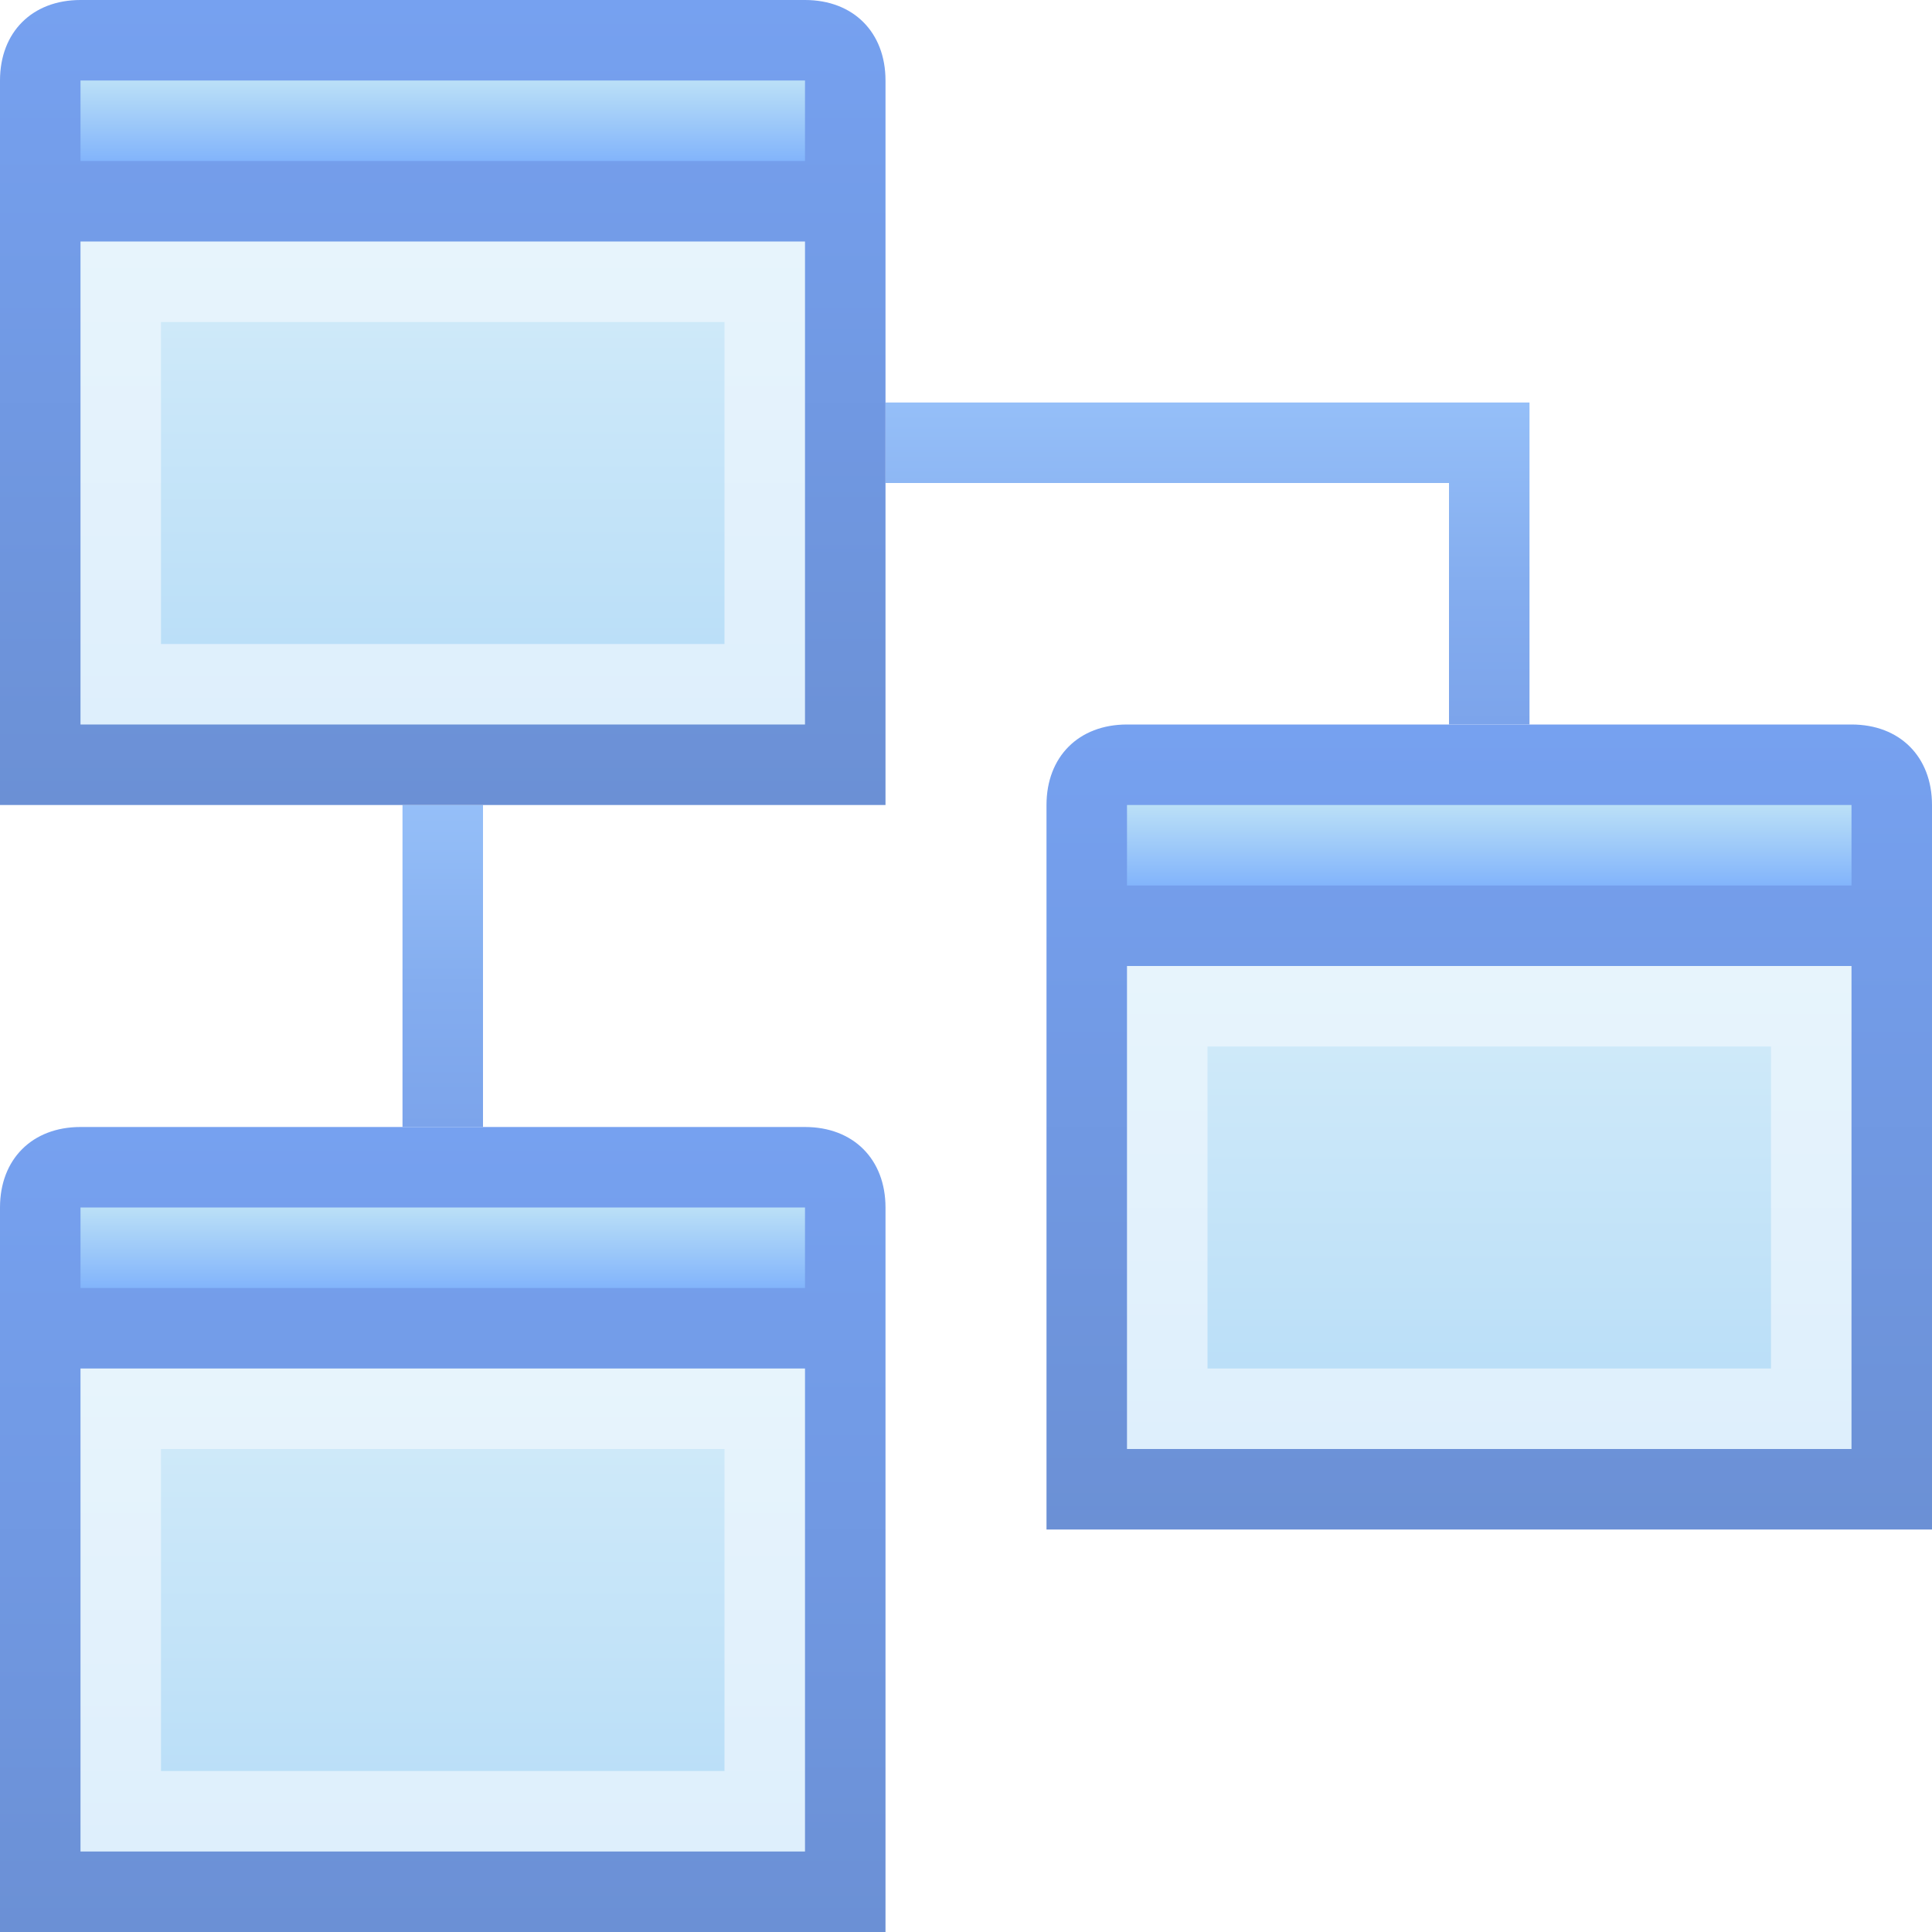
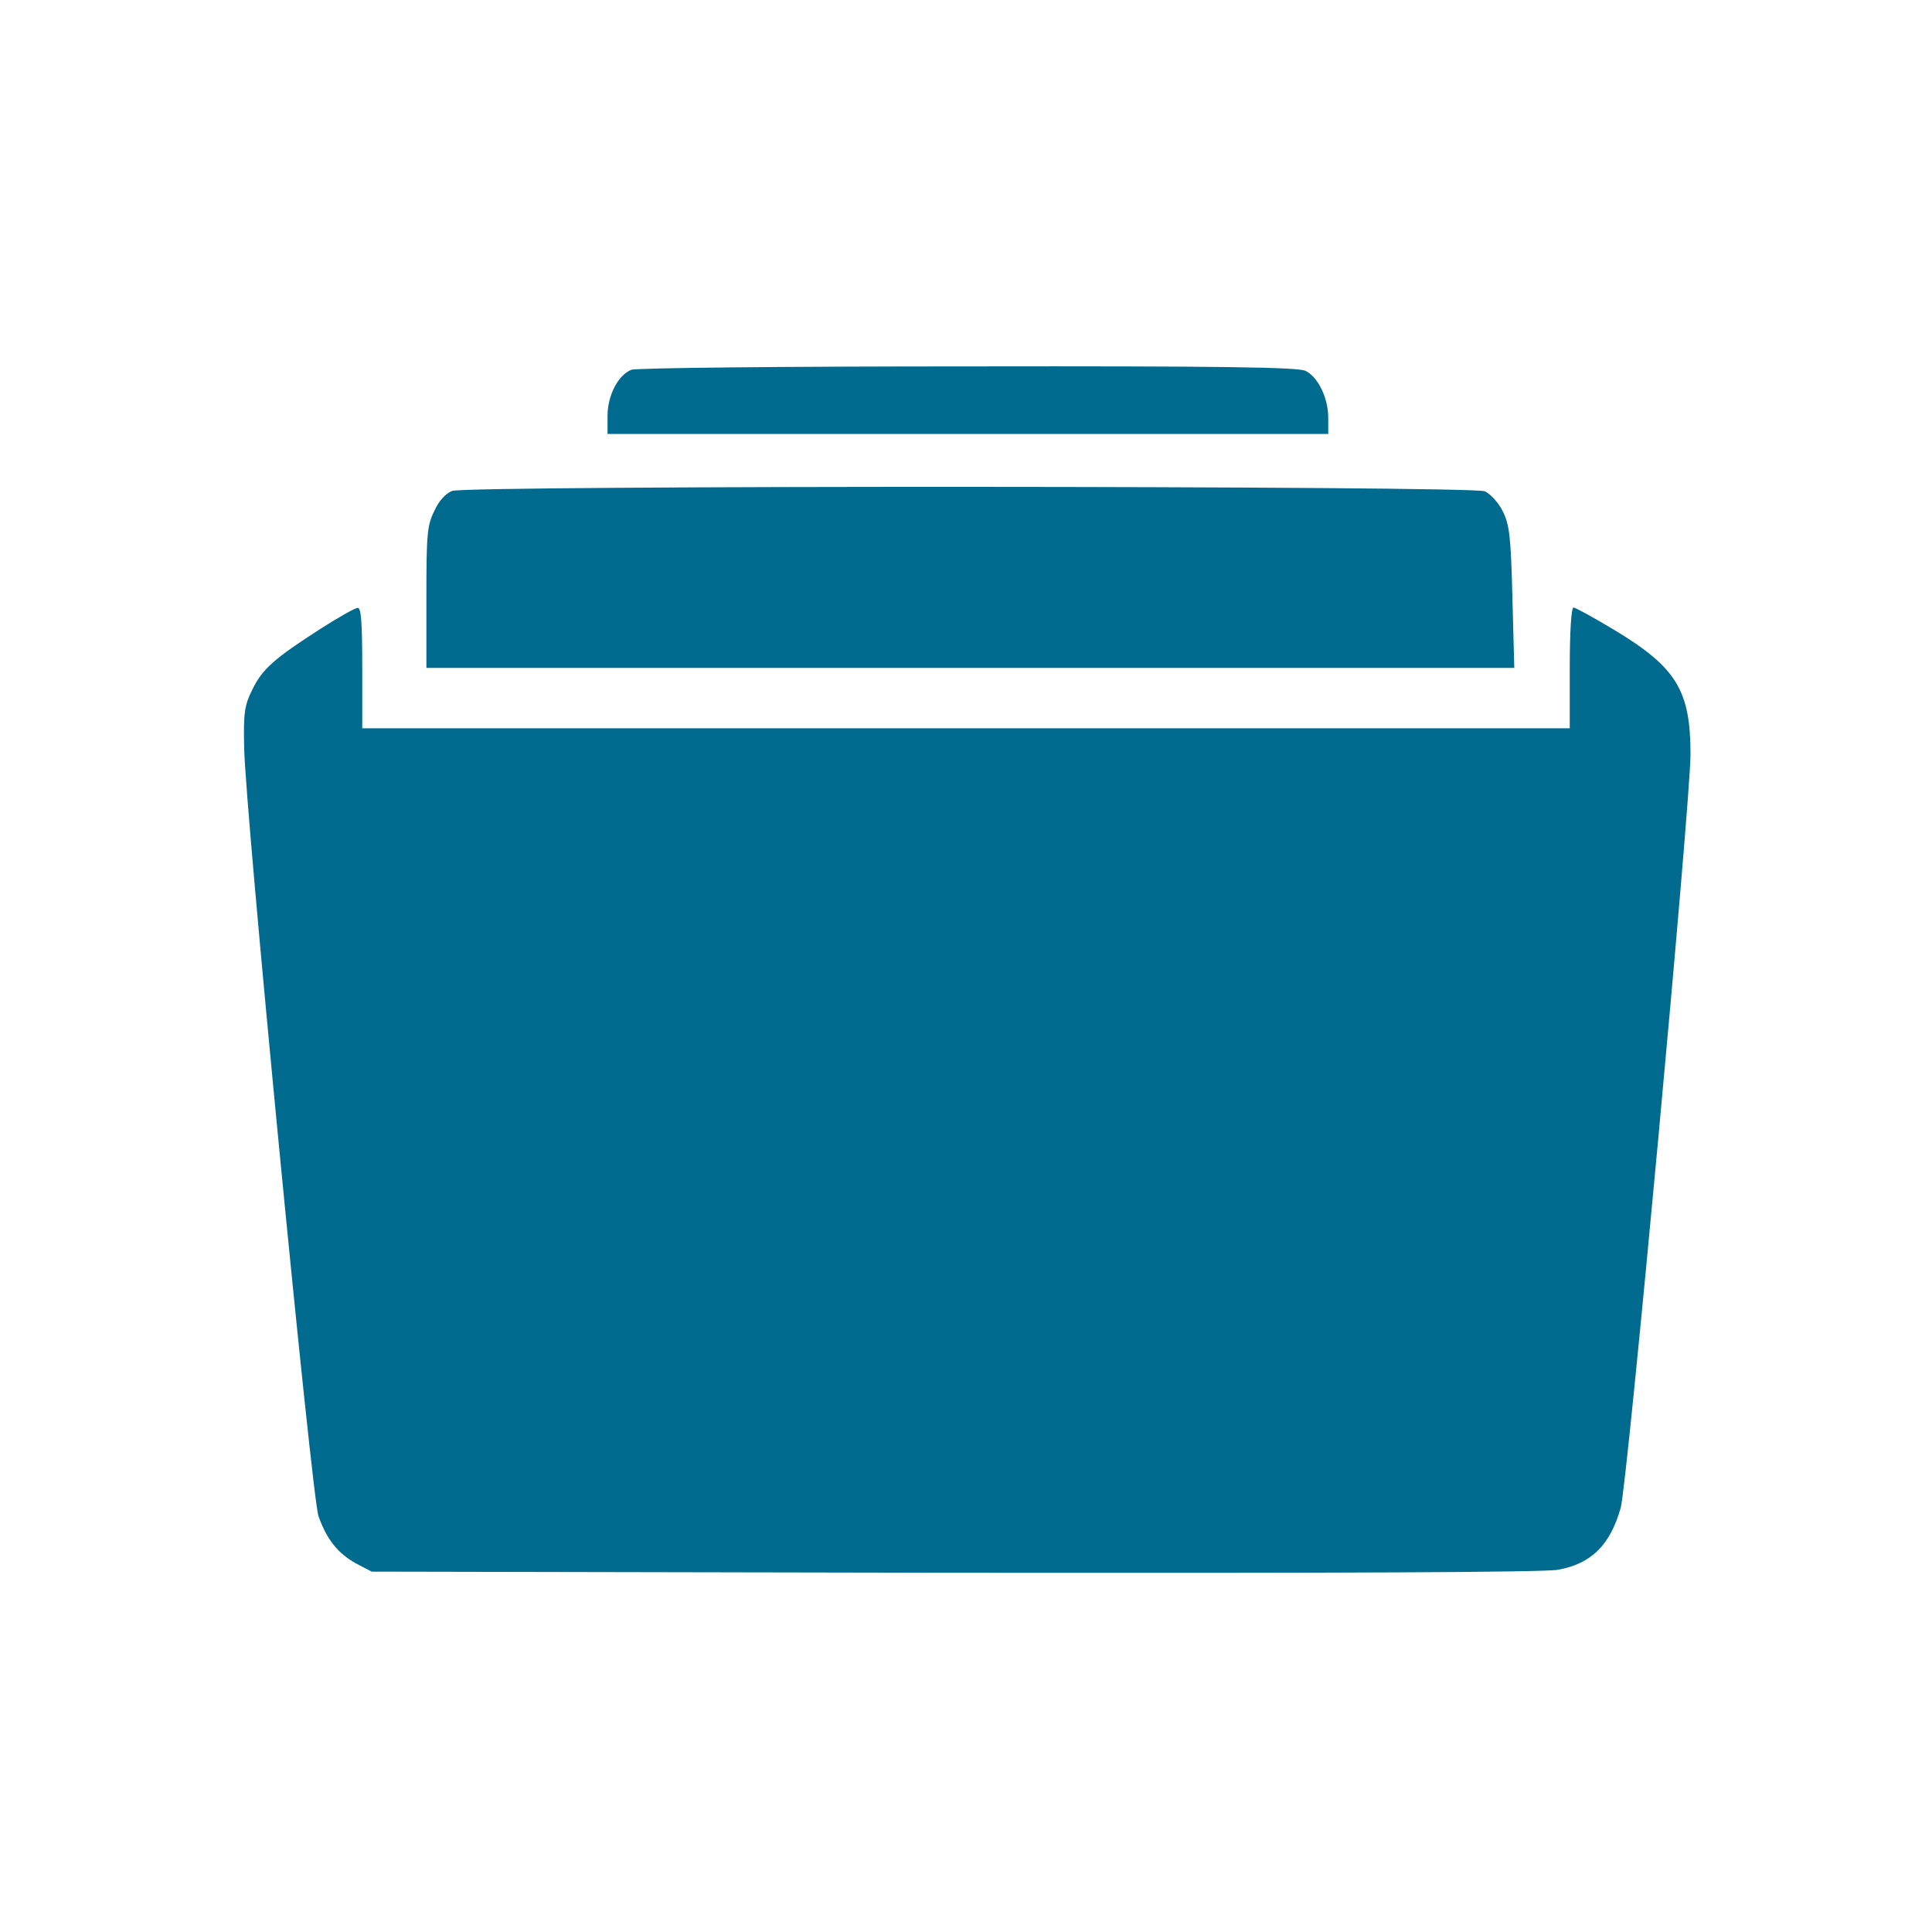
- <svg xmlns="http://www.w3.org/2000/svg" version="1.1" x="0px" y="0px" width="24px" height="24px" viewBox="0 0 24 24" style="overflow:visible;enable-background:new 0 0 24 24;" xml:space="preserve" preserveAspectRatio="xMinYMid meet">
-   <defs>
- </defs>
-   <linearGradient id="SVGID_1_" gradientUnits="userSpaceOnUse" x1="5.5" y1="10" x2="5.5" y2="14.001">
-     <stop offset="0" style="stop-color:#95BFF8" />
-     <stop offset="0.557" style="stop-color:#84ADEF" />
-     <stop offset="1" style="stop-color:#7CA4EB" />
-   </linearGradient>
-   <rect x="5" y="10" style="fill:url(#SVGID_1_);" width="1" height="4" />
-   <linearGradient id="SVGID_2_" gradientUnits="userSpaceOnUse" x1="15" y1="5" x2="15" y2="9">
-     <stop offset="0" style="stop-color:#95BFF8" />
-     <stop offset="0.557" style="stop-color:#84ADEF" />
-     <stop offset="1" style="stop-color:#7CA4EB" />
-   </linearGradient>
-   <polygon style="fill:url(#SVGID_2_);" points="18,5 11,5 11,6 18,6 18,9 19,9 19,6 19,5 " />
-   <linearGradient id="SVGID_3_" gradientUnits="userSpaceOnUse" x1="5.5" y1="14" x2="5.5" y2="24">
-     <stop offset="0" style="stop-color:#76A1F0" />
-     <stop offset="1" style="stop-color:#6B90D5" />
-   </linearGradient>
-   <path style="fill:url(#SVGID_3_);" d="M10,14H1c-0.6,0-1,0.4-1,1v1v7v1h1h9h1v-1v-7v-1C11,14.4,10.6,14,10,14z" />
-   <linearGradient id="SVGID_4_" gradientUnits="userSpaceOnUse" x1="5.5" y1="17" x2="5.5" y2="23">
-     <stop offset="0" style="stop-color:#E7F4FC" />
-     <stop offset="1" style="stop-color:#DEEFFC" />
-   </linearGradient>
-   <rect x="1" y="17" style="fill:url(#SVGID_4_);" width="9" height="6" />
-   <linearGradient id="SVGID_5_" gradientUnits="userSpaceOnUse" x1="5.5" y1="18" x2="5.5" y2="22">
-     <stop offset="0" style="stop-color:#CEE9F9" />
-     <stop offset="1" style="stop-color:#BBDFF8" />
-   </linearGradient>
-   <rect x="2" y="18" style="fill:url(#SVGID_5_);" width="7" height="4" />
-   <linearGradient id="SVGID_6_" gradientUnits="userSpaceOnUse" x1="5.5" y1="15" x2="5.5" y2="16">
-     <stop offset="0" style="stop-color:#BBE0F7" />
-     <stop offset="1" style="stop-color:#82B4FB" />
-   </linearGradient>
-   <rect x="1" y="15" style="fill:url(#SVGID_6_);" width="9" height="1" />
-   <linearGradient id="SVGID_7_" gradientUnits="userSpaceOnUse" x1="18.5" y1="9" x2="18.5" y2="19">
-     <stop offset="0" style="stop-color:#76A1F0" />
-     <stop offset="1" style="stop-color:#6B90D5" />
-   </linearGradient>
-   <path style="fill:url(#SVGID_7_);" d="M23,9h-9c-0.6,0-1,0.4-1,1v1v7v1h1h9h1v-1v-7v-1C24,9.4,23.6,9,23,9z" />
-   <linearGradient id="SVGID_8_" gradientUnits="userSpaceOnUse" x1="18.5" y1="12" x2="18.5" y2="18">
-     <stop offset="0" style="stop-color:#E7F4FC" />
-     <stop offset="1" style="stop-color:#DEEFFC" />
-   </linearGradient>
-   <rect x="14" y="12" style="fill:url(#SVGID_8_);" width="9" height="6" />
-   <linearGradient id="SVGID_9_" gradientUnits="userSpaceOnUse" x1="18.5" y1="13" x2="18.5" y2="17">
-     <stop offset="0" style="stop-color:#CEE9F9" />
-     <stop offset="1" style="stop-color:#BBDFF8" />
-   </linearGradient>
-   <rect x="15" y="13" style="fill:url(#SVGID_9_);" width="7" height="4" />
-   <linearGradient id="SVGID_10_" gradientUnits="userSpaceOnUse" x1="18.5" y1="10" x2="18.5" y2="11">
-     <stop offset="0" style="stop-color:#BBE0F7" />
-     <stop offset="1" style="stop-color:#82B4FB" />
-   </linearGradient>
-   <rect x="14" y="10" style="fill:url(#SVGID_10_);" width="9" height="1" />
-   <linearGradient id="SVGID_11_" gradientUnits="userSpaceOnUse" x1="5.5" y1="0" x2="5.5" y2="10">
-     <stop offset="0" style="stop-color:#76A1F0" />
-     <stop offset="1" style="stop-color:#6B90D5" />
-   </linearGradient>
-   <path style="fill:url(#SVGID_11_);" d="M10,0H1C0.4,0,0,0.4,0,1v1v7v1h1h9h1V9V2V1C11,0.4,10.6,0,10,0z" />
-   <linearGradient id="SVGID_12_" gradientUnits="userSpaceOnUse" x1="5.5" y1="3" x2="5.5" y2="9">
-     <stop offset="0" style="stop-color:#E7F4FC" />
-     <stop offset="1" style="stop-color:#DEEFFC" />
-   </linearGradient>
-   <rect x="1" y="3" style="fill:url(#SVGID_12_);" width="9" height="6" />
-   <linearGradient id="SVGID_13_" gradientUnits="userSpaceOnUse" x1="5.5" y1="4" x2="5.5" y2="8">
-     <stop offset="0" style="stop-color:#CEE9F9" />
-     <stop offset="1" style="stop-color:#BBDFF8" />
-   </linearGradient>
-   <rect x="2" y="4" style="fill:url(#SVGID_13_);" width="7" height="4" />
-   <linearGradient id="SVGID_14_" gradientUnits="userSpaceOnUse" x1="5.5" y1="1" x2="5.5" y2="2">
-     <stop offset="0" style="stop-color:#BBE0F7" />
-     <stop offset="1" style="stop-color:#82B4FB" />
-   </linearGradient>
-   <rect x="1" y="1" style="fill:url(#SVGID_14_);" width="9" height="1" />
+ <svg xmlns="http://www.w3.org/2000/svg" version="1.0" width="512pt" height="512pt" viewBox="0 0 512 512" preserveAspectRatio="xMidYMid meet">
+   <g transform="translate(0,512) scale(0.1,-0.1)" fill="#016b8f" stroke="none">
+     <path d="M1673 4140 c-35 -14 -63 -68 -63 -122 l0 -48 955 0 955 0 0 43 c0 52 -27 108 -60 124 -19 10 -219 13 -895 12 -492 0 -880 -4 -892 -9z" />
+     <path d="M1198 3819 c-17 -7 -35 -26 -47 -53 -19 -38 -21 -61 -21 -229 l0 -187 1441 0 1442 0 -5 188 c-4 163 -8 192 -26 228 -11 22 -32 45 -47 52 -33 15 -2695 16 -2737 1z" />
+     <path d="M850 3454 c-123 -79 -155 -107 -181 -161 -21 -42 -24 -61 -22 -153 2 -159 179 -1987 197 -2038 22 -62 52 -99 99 -125 l42 -22 1544 -3 c1021 -1 1563 1 1600 8 88 16 138 65 166 164 18 65 185 1869 185 1997 0 169 -37 230 -201 329 -55 33 -104 60 -109 60 -6 0 -10 -65 -10 -160 l0 -160 -1600 0 -1600 0 0 160 c0 122 -3 160 -12 159 -7 0 -51 -25 -98 -55z" />
+   </g>
</svg>
